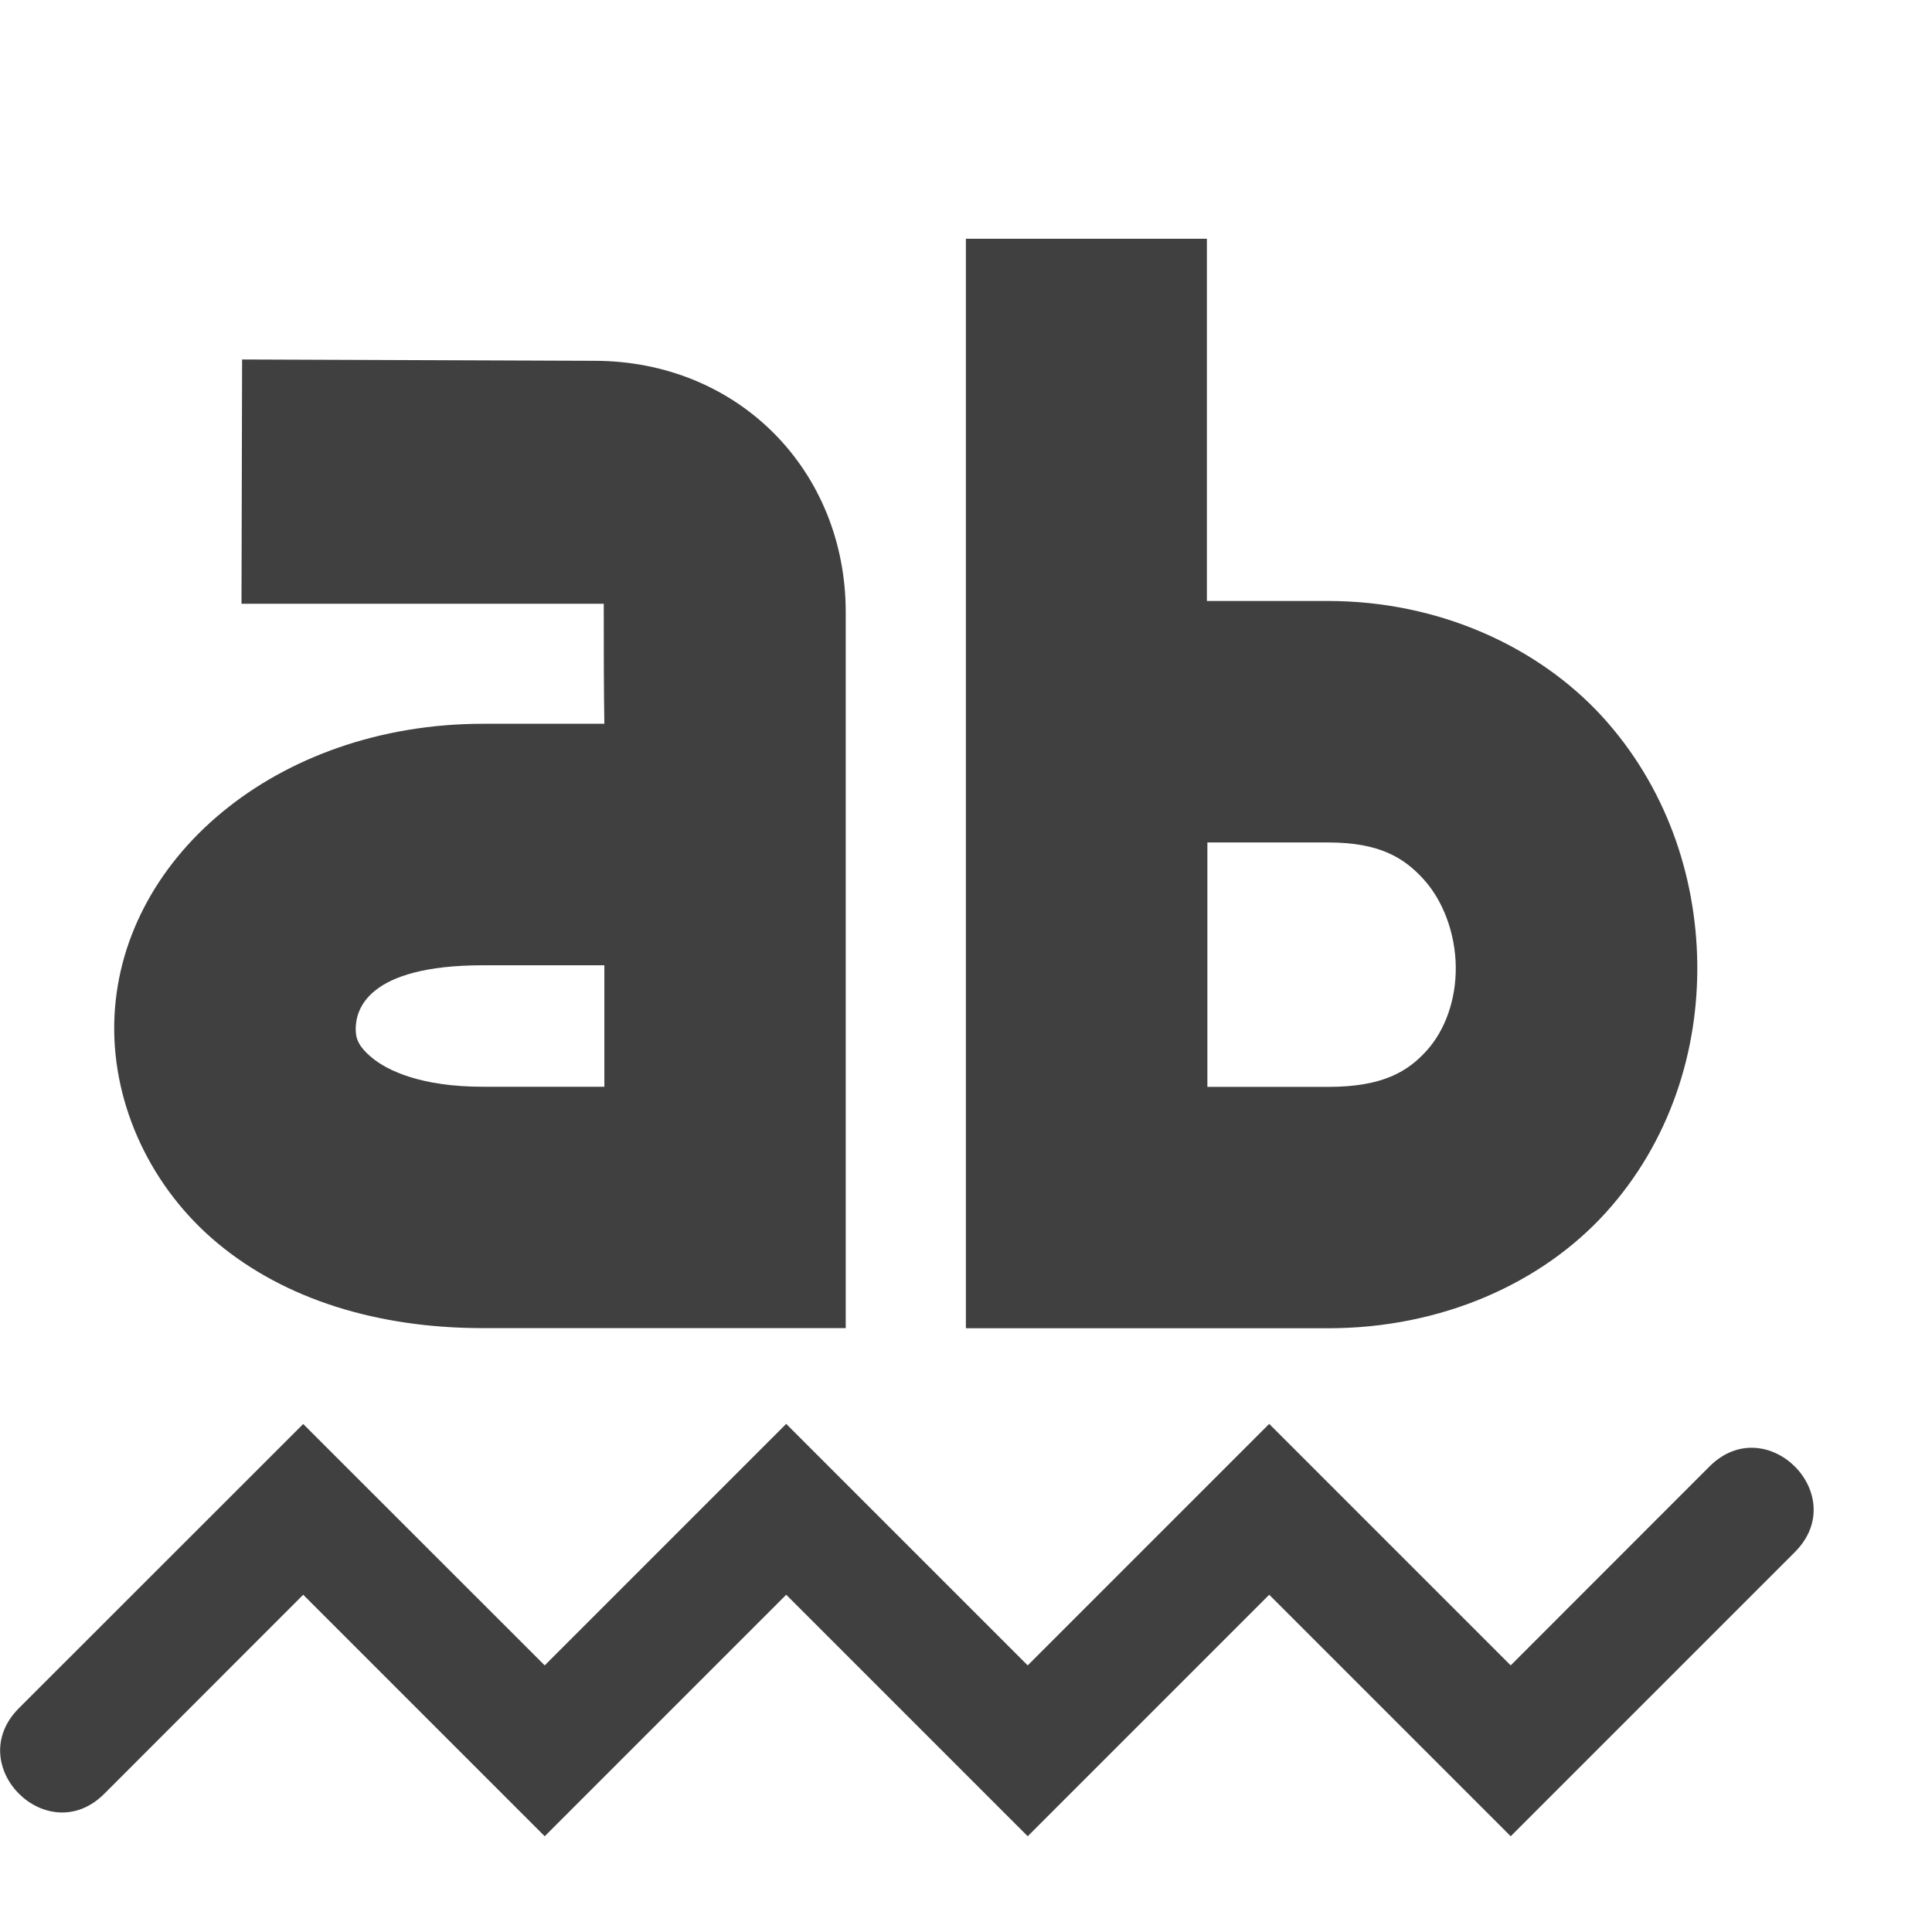
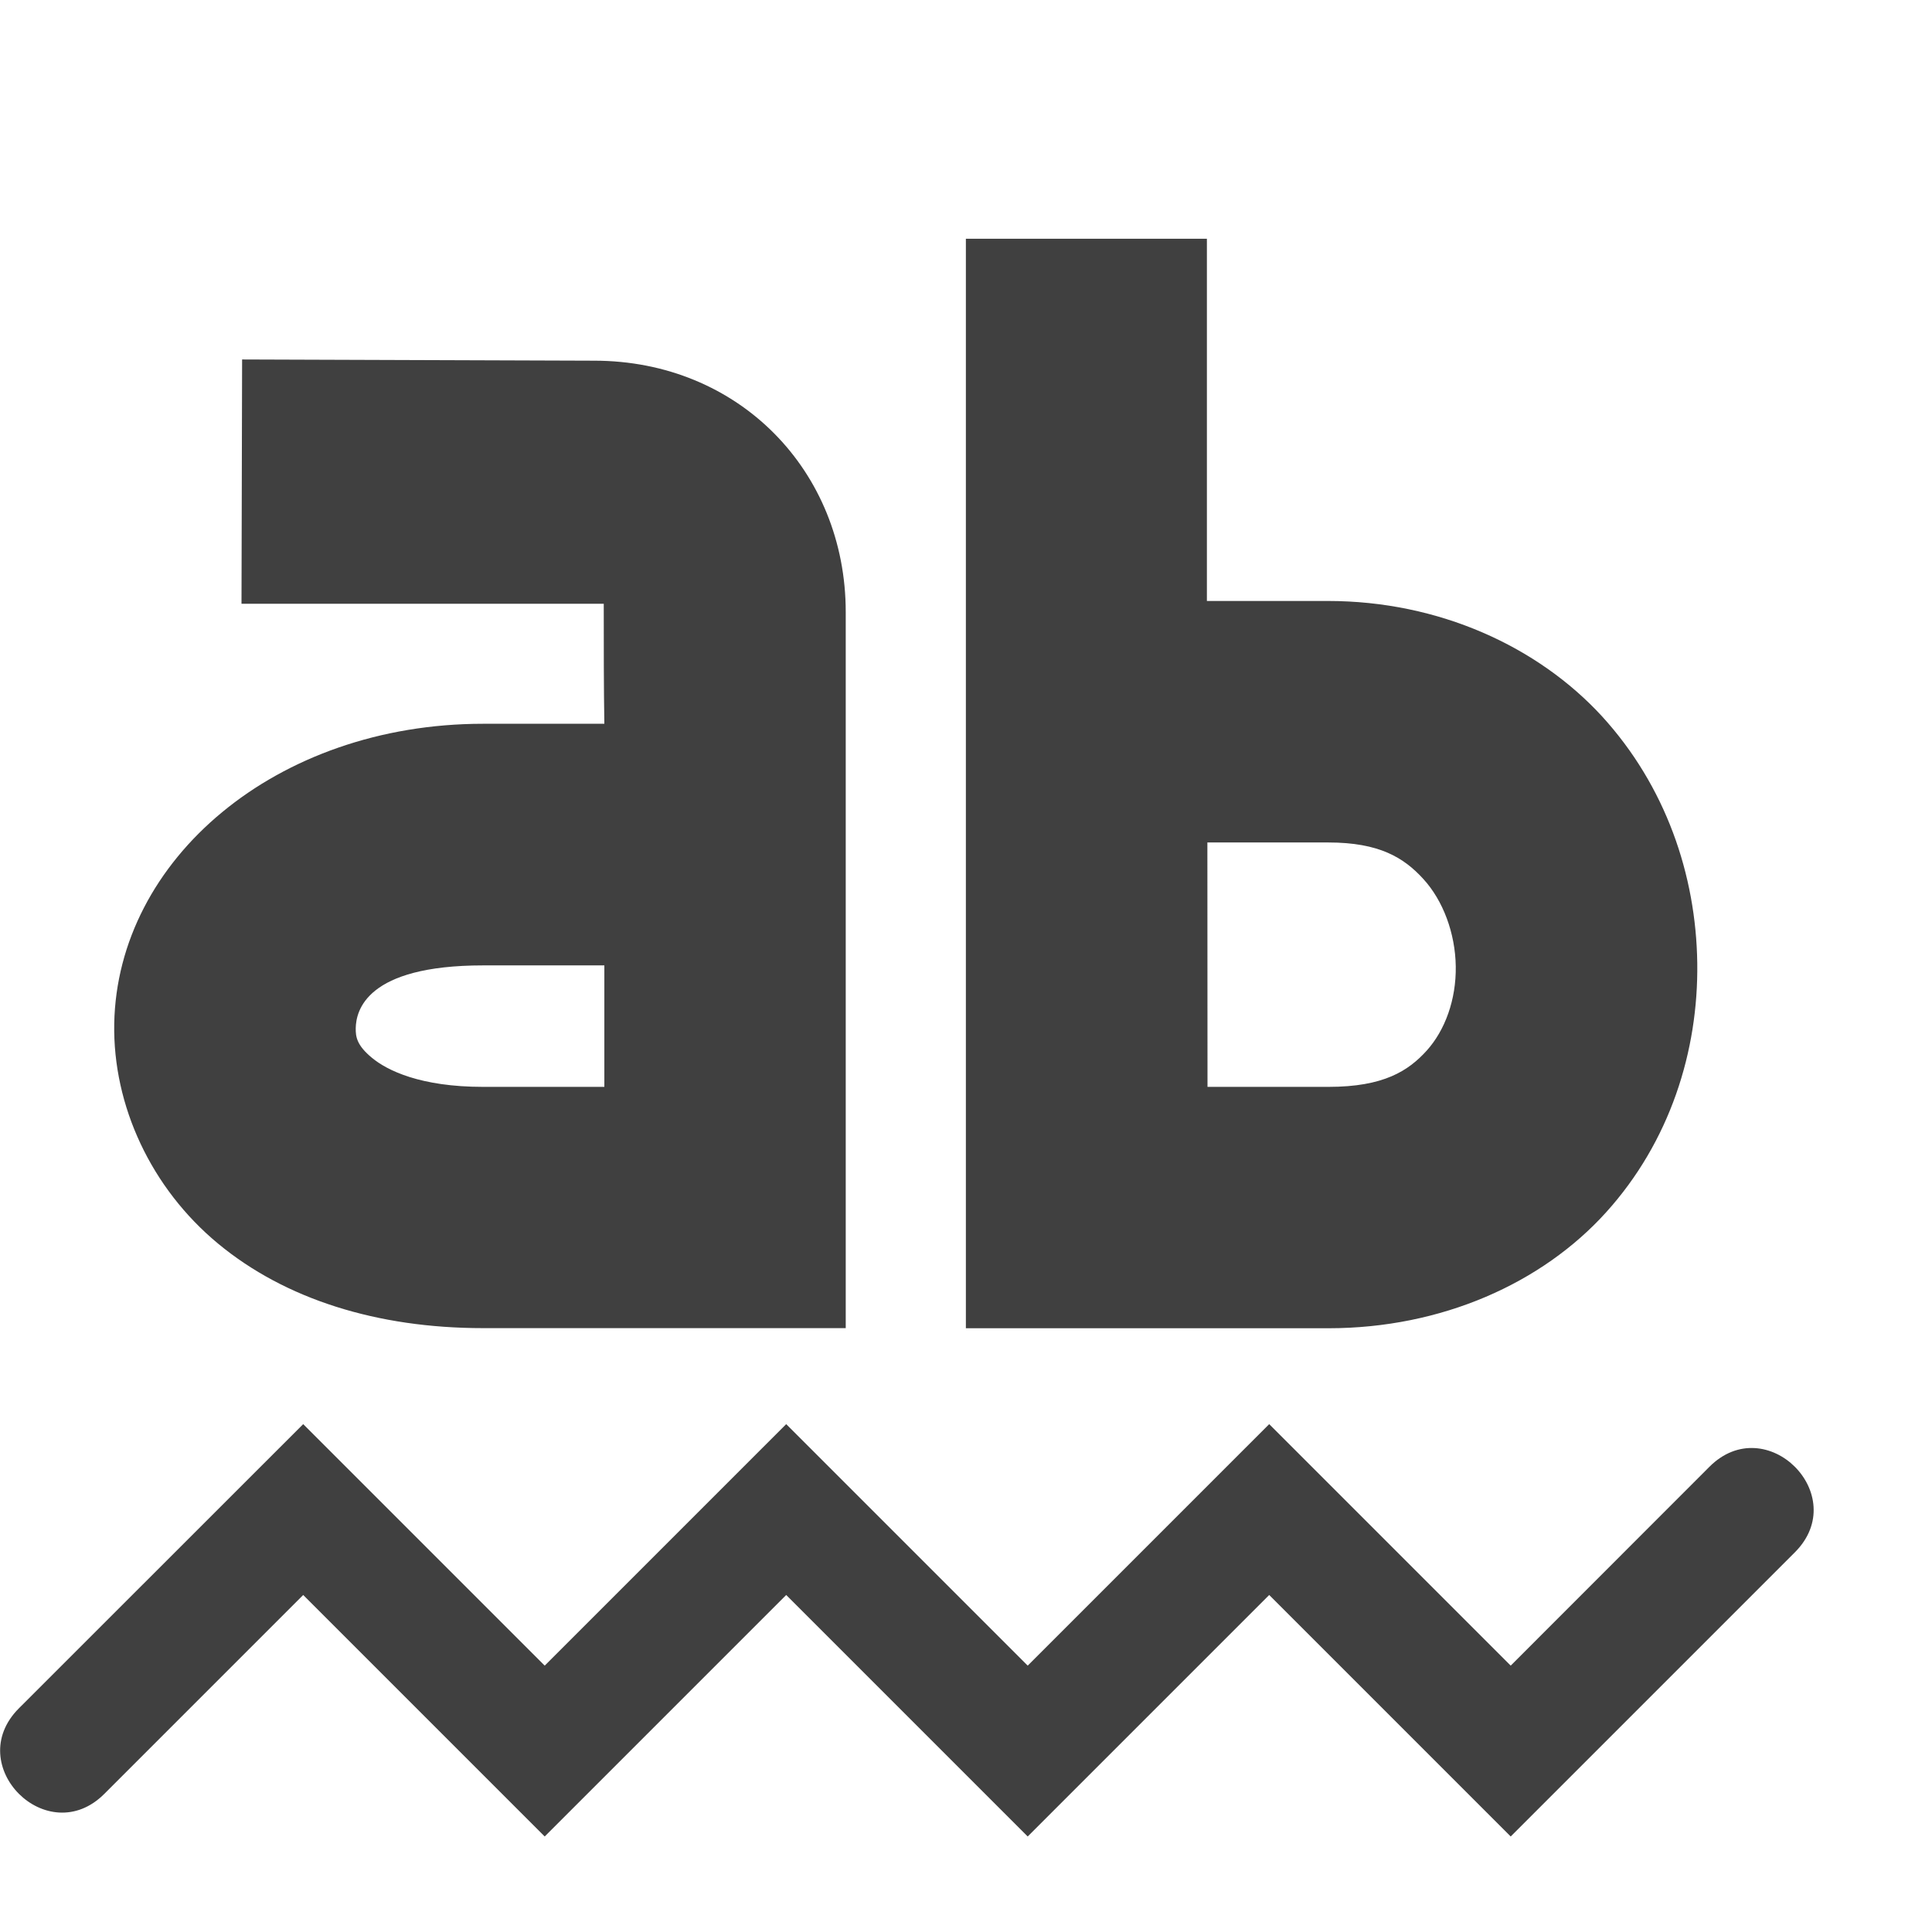
- <svg xmlns="http://www.w3.org/2000/svg" width="16" height="16" viewBox="0 0 16 16" version="1.1" id="svg7">
-   <defs id="defs3">
-     <style id="current-color-scheme" type="text/css">
-    .ColorScheme-Text { color:#404040; } .ColorScheme-Highlight { color:#5294e2; }
-   </style>
-   </defs>
-   <path style="fill:#404040;fill-opacity:1" d="m 7.999,1.977 v 9.023 h 3.002 c 0.939,0 1.769,-0.373 2.299,-0.959 0.53,-0.586 0.766,-1.337 0.756,-2.066 -0.01,-0.73 -0.262,-1.466 -0.789,-2.043 -0.53,-0.577 -1.35,-0.955 -2.27,-0.955 H 9.995 v -3 z m -5.994,1 -0.005,2.023 h 3 c 0,0.351 0,0.712 0.005,0.994 H 4.001 c -1.716,0 -3.03,1.125 -3.055,2.484 -0.012,0.679 0.306,1.363 0.861,1.822 0.555,0.459 1.315,0.699 2.193,0.699 h 3.004 V 5.07 c 0,-1.171 -0.887,-2.082 -2.084,-2.082 z m 7.994,4 h 1.002 c 0.422,0 0.626,0.126 0.787,0.303 0.162,0.177 0.264,0.447 0.268,0.723 0.004,0.276 -0.089,0.529 -0.24,0.697 -0.152,0.168 -0.356,0.301 -0.814,0.301 H 9.999 Z M 4.001,7.994 H 5.005 V 9 H 4.001 c -0.519,0 -0.794,-0.136 -0.92,-0.24 -0.126,-0.104 -0.136,-0.174 -0.135,-0.246 0.003,-0.144 0.085,-0.52 1.055,-0.52 z m -1.49,3.799 -2.355,2.354 c -0.471,0.473 0.238,1.18 0.709,0.707 L 2.511,13.207 l 2,2 2,-2 2,2 2,-2 2,2 2.354,-2.354 c 0.471,-0.473 -0.238,-1.18 -0.709,-0.707 l -1.645,1.646 -2,-2 -2,2 -2,-2 -2,2 z" id="path5-3-3" />
+ <svg xmlns="http://www.w3.org/2000/svg" height="16" viewBox="0 0 16 16" width="16">
+   <path d="m7.999 1.977v9.023h3.002c.939 0 1.769-.373 2.299-.959.53-.586.766-1.337.756-2.066-.01-.73-.262-1.466-.789-2.043-.53-.577-1.35-.955-2.27-.955h-1.002v-3zm-5.994 1-.005 2.023h3c0 .351 0 .712.005.994h-1.004c-1.716 0-3.03 1.125-3.055 2.484-.012.679.306 1.363.861 1.822.555.459 1.315.699 2.193.699h3.004v-5.93c0-1.171-.887-2.082-2.084-2.082zm7.994 4h1.002c.422 0 .626.126.787.303.162.177.264.447.268.723.004.276-.089.529-.24.697-.152.168-.356.301-.814.301h-1.002zm-5.998 1.018h1.004v1.006h-1.004c-.519 0-.794-.136-.92-.24-.126-.104-.136-.174-.135-.246.003-.144.085-.52 1.055-.52zm-1.49 3.799-2.355 2.354c-.471.473.238 1.18.709.707l1.646-1.646 2 2 2-2 2 2 2-2 2 2 2.354-2.354c.471-.473-.238-1.18-.709-.707l-1.645 1.646-2-2-2 2-2-2-2 2z" fill="#404040" />
</svg>
